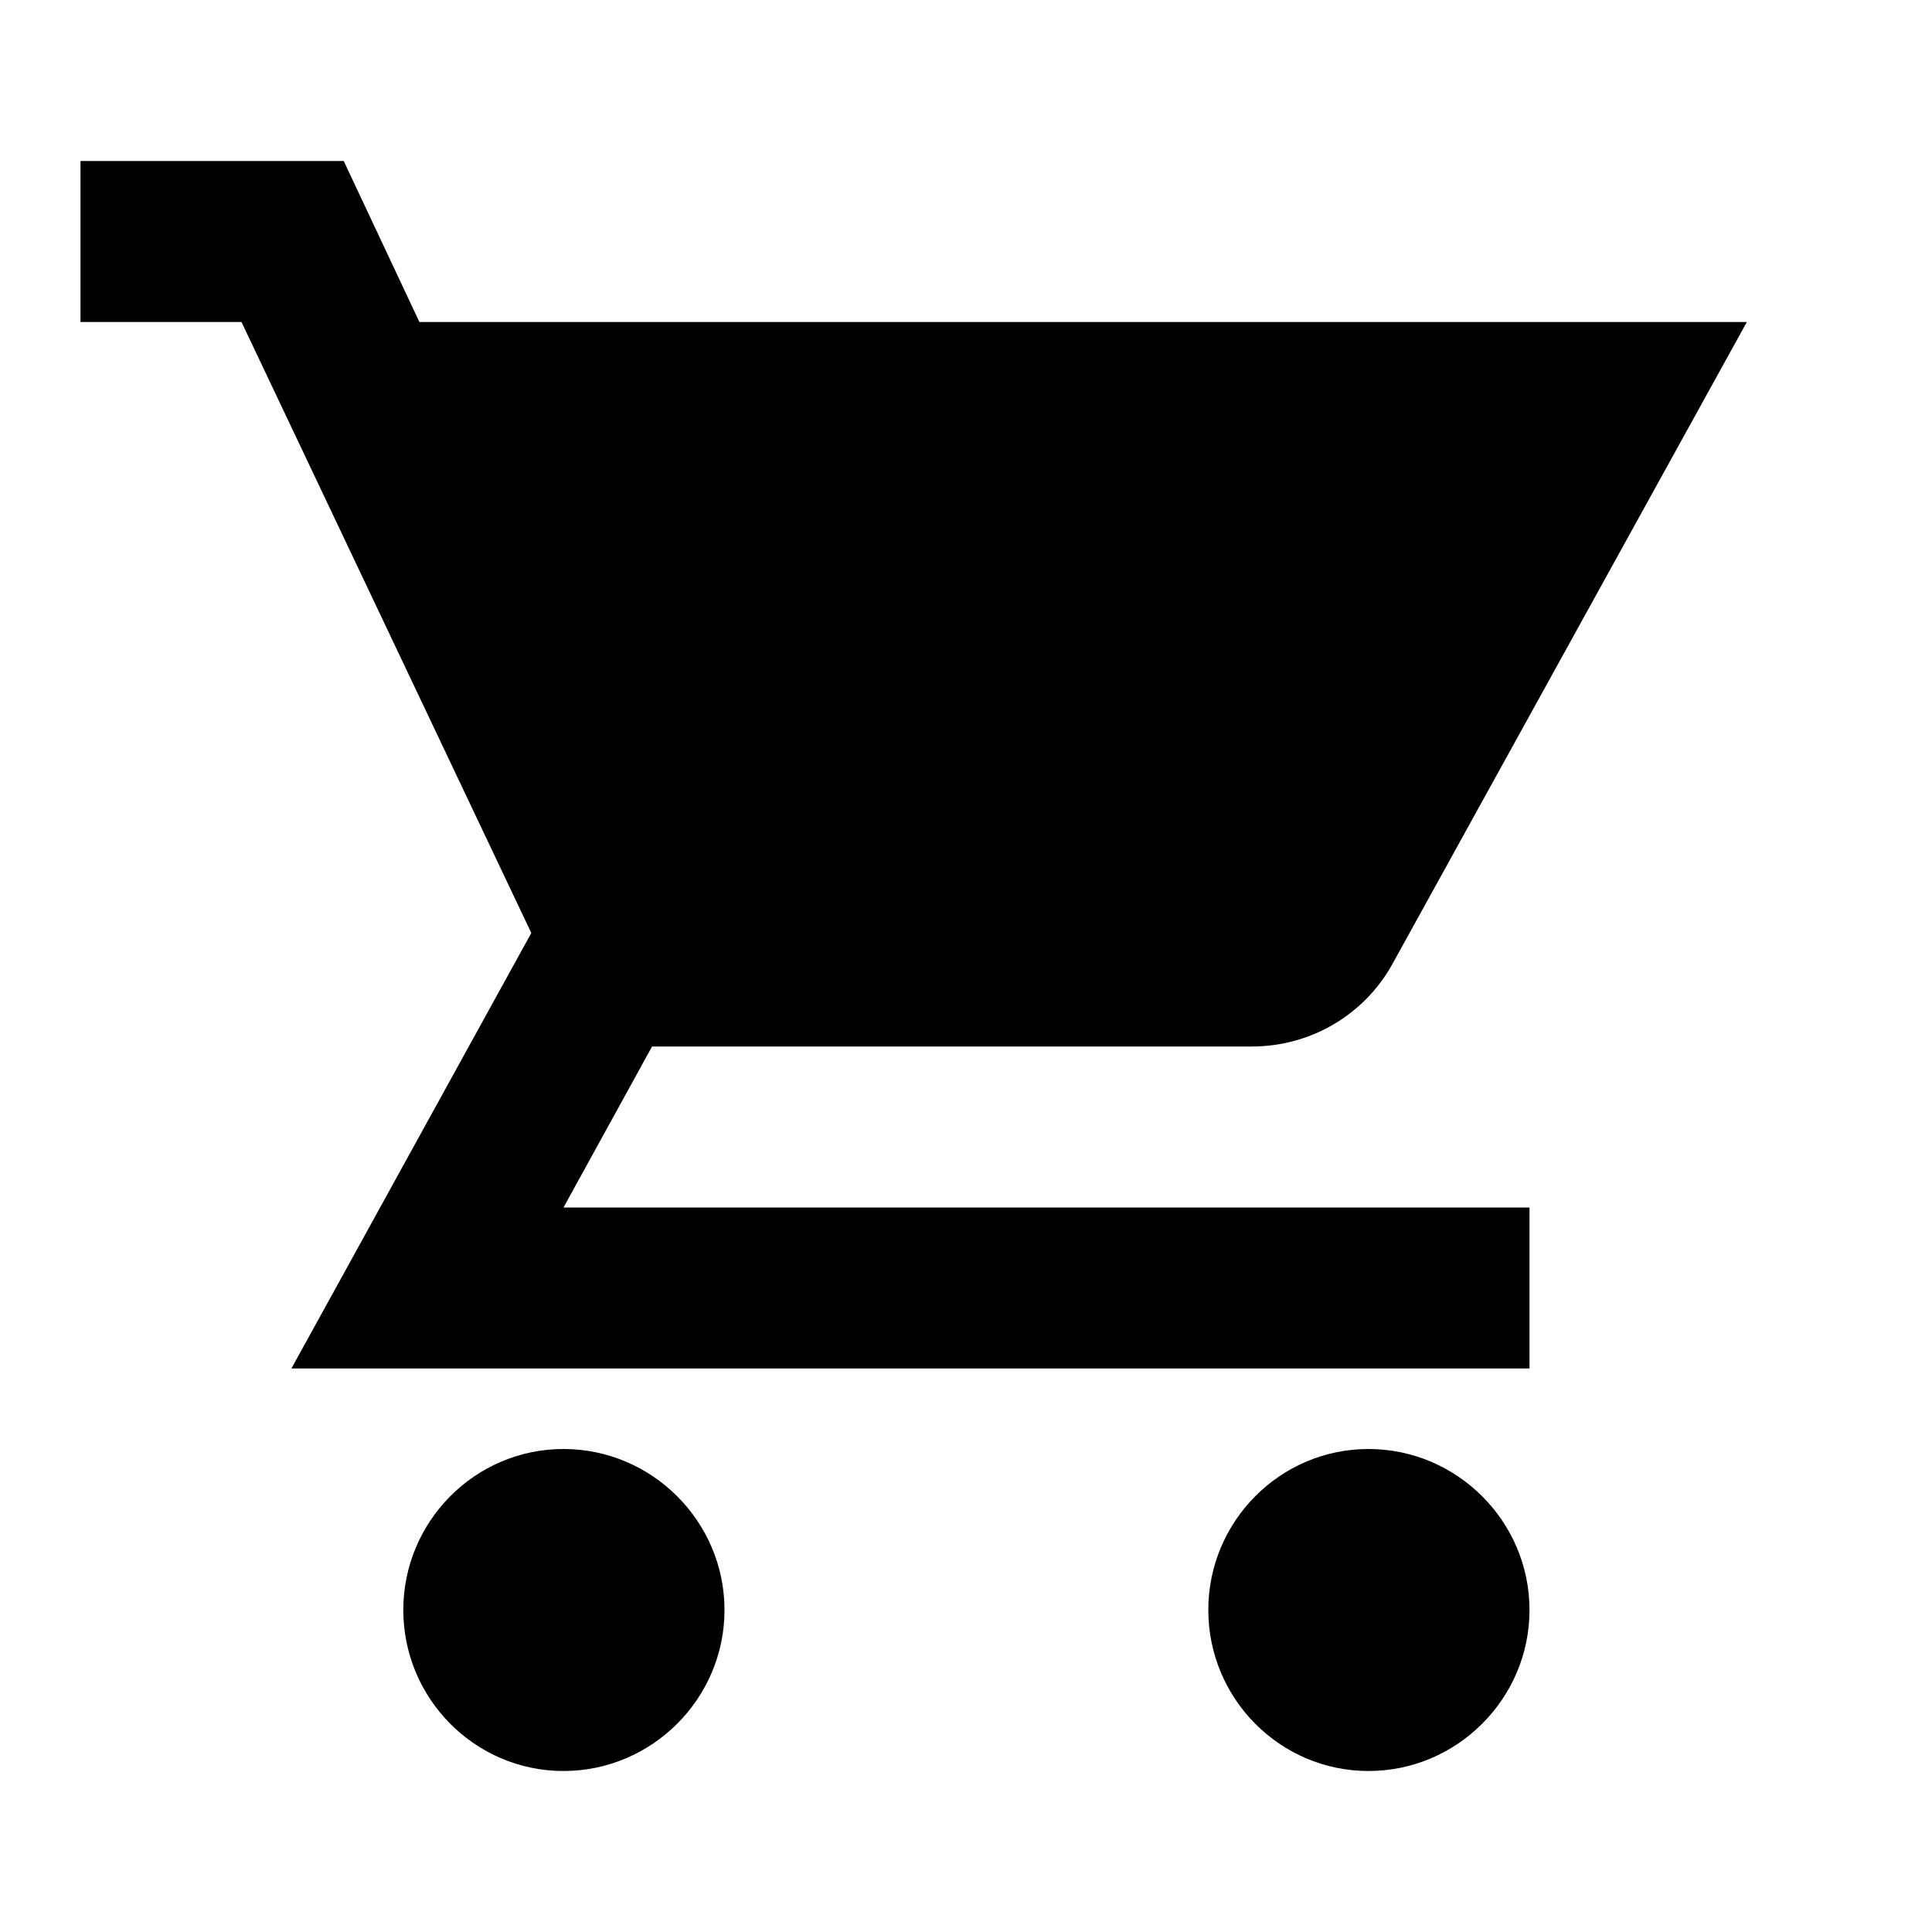
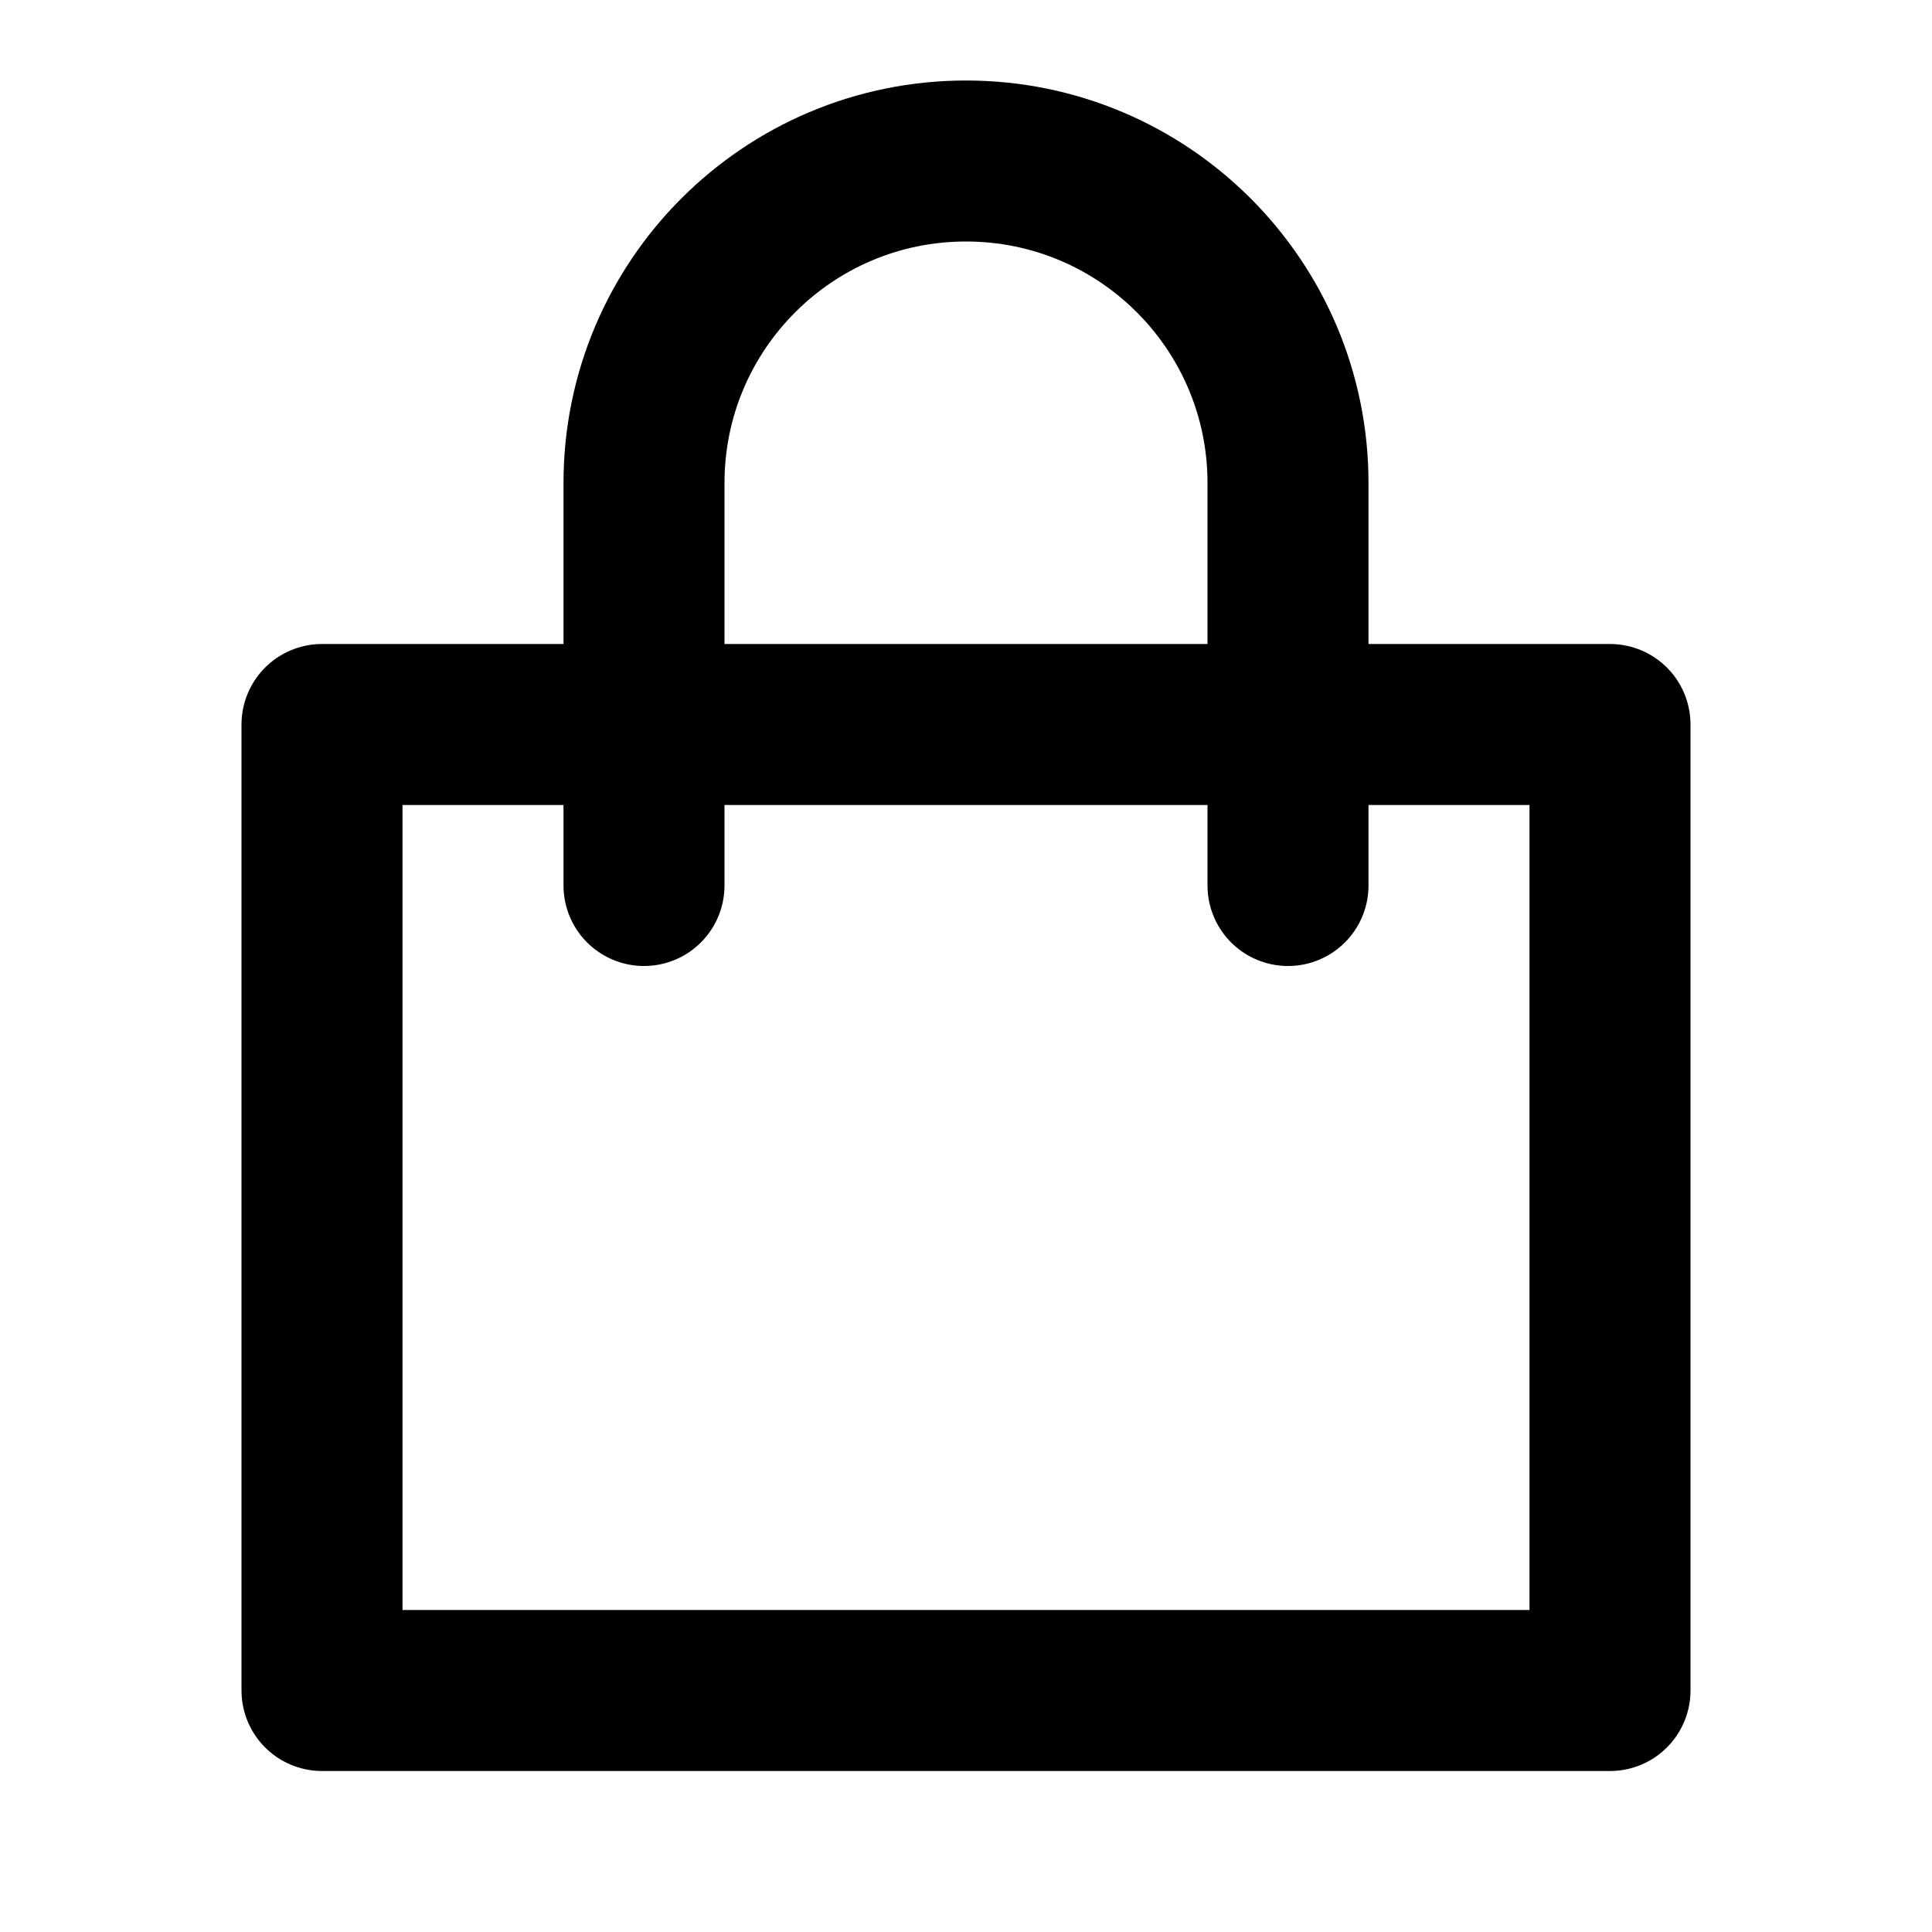
<svg xmlns="http://www.w3.org/2000/svg" width="24" height="24" viewBox="0 0 24 24" fill="none">
-   <path d="M17 18C15.9 18 15.01 18.9 15.01 20C15.01 21.1 15.9 22 17 22C18.1 22 19 21.1 19 20C19 18.9 18.1 18 17 18ZM7 18C5.9 18 5.01 18.9 5.01 20C5.01 21.1 5.9 22 7 22C8.1 22 9 21.1 9 20C9 18.9 8.1 18 7 18ZM7 15L8.1 13H15.55C16.3 13 16.96 12.59 17.3 11.97L21.7 4H5.21L4.27 2H1V4H3L6.6 11.59L3.62 17H19V15H7Z" fill="currentColor" />
+   <path d="M4 21V9H20V21H4Z" stroke="currentColor" stroke-width="2" stroke-linecap="round" stroke-linejoin="round" />
+   <path d="M8 11V6C8 3.791 9.791 2 12 2C14.209 2 16 3.791 16 6V11" stroke="currentColor" stroke-width="2" stroke-linecap="round" stroke-linejoin="round" />
</svg>
